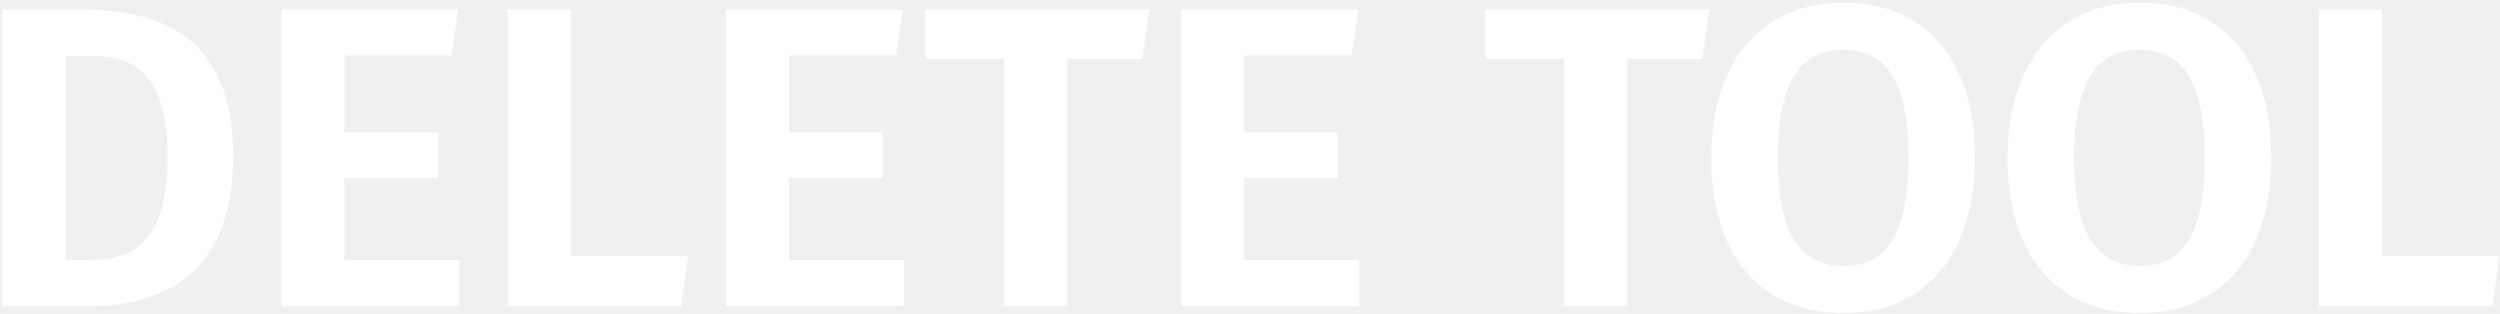
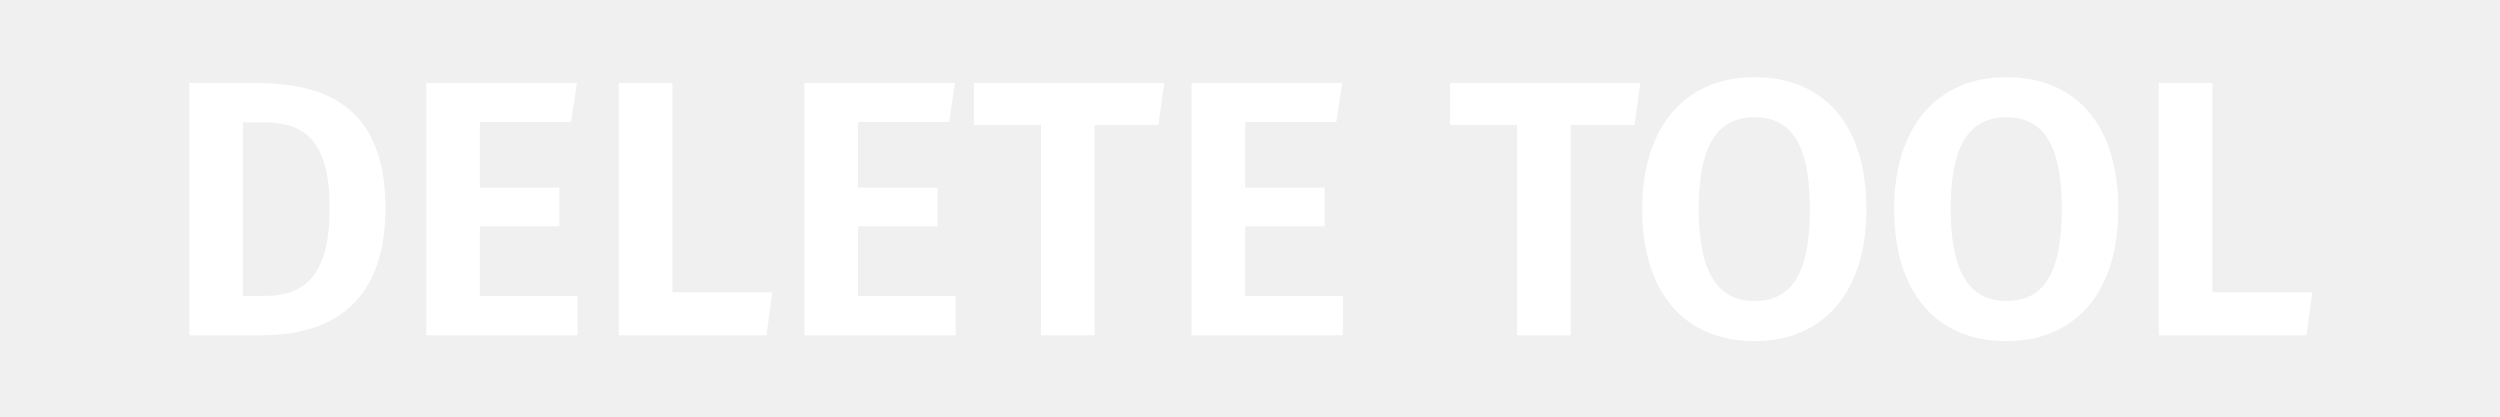
- <svg xmlns="http://www.w3.org/2000/svg" width="653px" height="82px" viewBox="0 0 653 82" version="1.1">
+ <svg xmlns="http://www.w3.org/2000/svg" width="768px" height="128px" viewBox="0 0 768 128" version="1.1">
  <defs />
  <g id="Delete-Tool" stroke="none" stroke-width="1" fill="none" fill-rule="evenodd">
-     <g id="Delete---Default" transform="translate(-877, -200)" fill="#FFFFFF">
+     <g id="Delete---Default" transform="translate(-819.5, -177)" fill="#FFFFFF">
      <path d="M897.932,202.496 C918.428,202.496 937.916,208.88 937.916,240.912 C937.916,272.16 918.876,280 899.836,280 L877.66,280 L877.66,202.496 L897.932,202.496 Z M894.124,214.592 L894.124,267.904 L900.844,267.904 C912.156,267.904 920.78,262.64 920.78,240.912 C920.78,218.736 911.708,214.592 900.508,214.592 L894.124,214.592 Z M994.924,214.48 L996.716,202.496 L950.46,202.496 L950.46,280 L996.94,280 L996.94,267.904 L966.924,267.904 L966.924,246.512 L991.34,246.512 L991.34,234.64 L966.924,234.64 L966.924,214.48 L994.924,214.48 Z M1026.06,266.784 L1026.06,202.496 L1009.596,202.496 L1009.596,280 L1054.956,280 L1056.748,266.784 L1026.06,266.784 Z M1111.068,214.48 L1112.86,202.496 L1066.604,202.496 L1066.604,280 L1113.084,280 L1113.084,267.904 L1083.068,267.904 L1083.068,246.512 L1107.484,246.512 L1107.484,234.64 L1083.068,234.64 L1083.068,214.48 L1111.068,214.48 Z M1175.356,215.376 L1177.148,202.496 L1118.684,202.496 L1118.684,215.376 L1139.292,215.376 L1139.292,280 L1155.756,280 L1155.756,215.376 L1175.356,215.376 Z M1230.012,214.48 L1231.804,202.496 L1185.548,202.496 L1185.548,280 L1232.028,280 L1232.028,267.904 L1202.012,267.904 L1202.012,246.512 L1226.428,246.512 L1226.428,234.64 L1202.012,234.64 L1202.012,214.48 L1230.012,214.48 Z M1321.628,215.376 L1323.42,202.496 L1264.956,202.496 L1264.956,215.376 L1285.564,215.376 L1285.564,280 L1302.028,280 L1302.028,215.376 L1321.628,215.376 Z M1358.476,200.704 C1379.756,200.704 1392.86,215.264 1392.86,241.248 C1392.86,266.672 1379.756,281.792 1358.476,281.792 C1337.196,281.792 1323.98,267.12 1323.98,241.248 C1323.98,215.936 1337.196,200.704 1358.476,200.704 Z M1358.476,213.024 C1347.5,213.024 1341.34,220.976 1341.34,241.248 C1341.34,261.52 1347.724,269.472 1358.476,269.472 C1369.564,269.472 1375.5,261.52 1375.5,241.248 C1375.5,220.976 1369.564,213.024 1358.476,213.024 Z M1435.868,200.704 C1457.148,200.704 1470.252,215.264 1470.252,241.248 C1470.252,266.672 1457.148,281.792 1435.868,281.792 C1414.588,281.792 1401.372,267.12 1401.372,241.248 C1401.372,215.936 1414.588,200.704 1435.868,200.704 Z M1435.868,213.024 C1424.892,213.024 1418.732,220.976 1418.732,241.248 C1418.732,261.52 1425.116,269.472 1435.868,269.472 C1446.956,269.472 1452.892,261.52 1452.892,241.248 C1452.892,220.976 1446.956,213.024 1435.868,213.024 Z M1499.148,266.784 L1499.148,202.496 L1482.684,202.496 L1482.684,280 L1528.044,280 L1529.836,266.784 L1499.148,266.784 Z" id="DELETE-TOOL" />
    </g>
  </g>
</svg>
